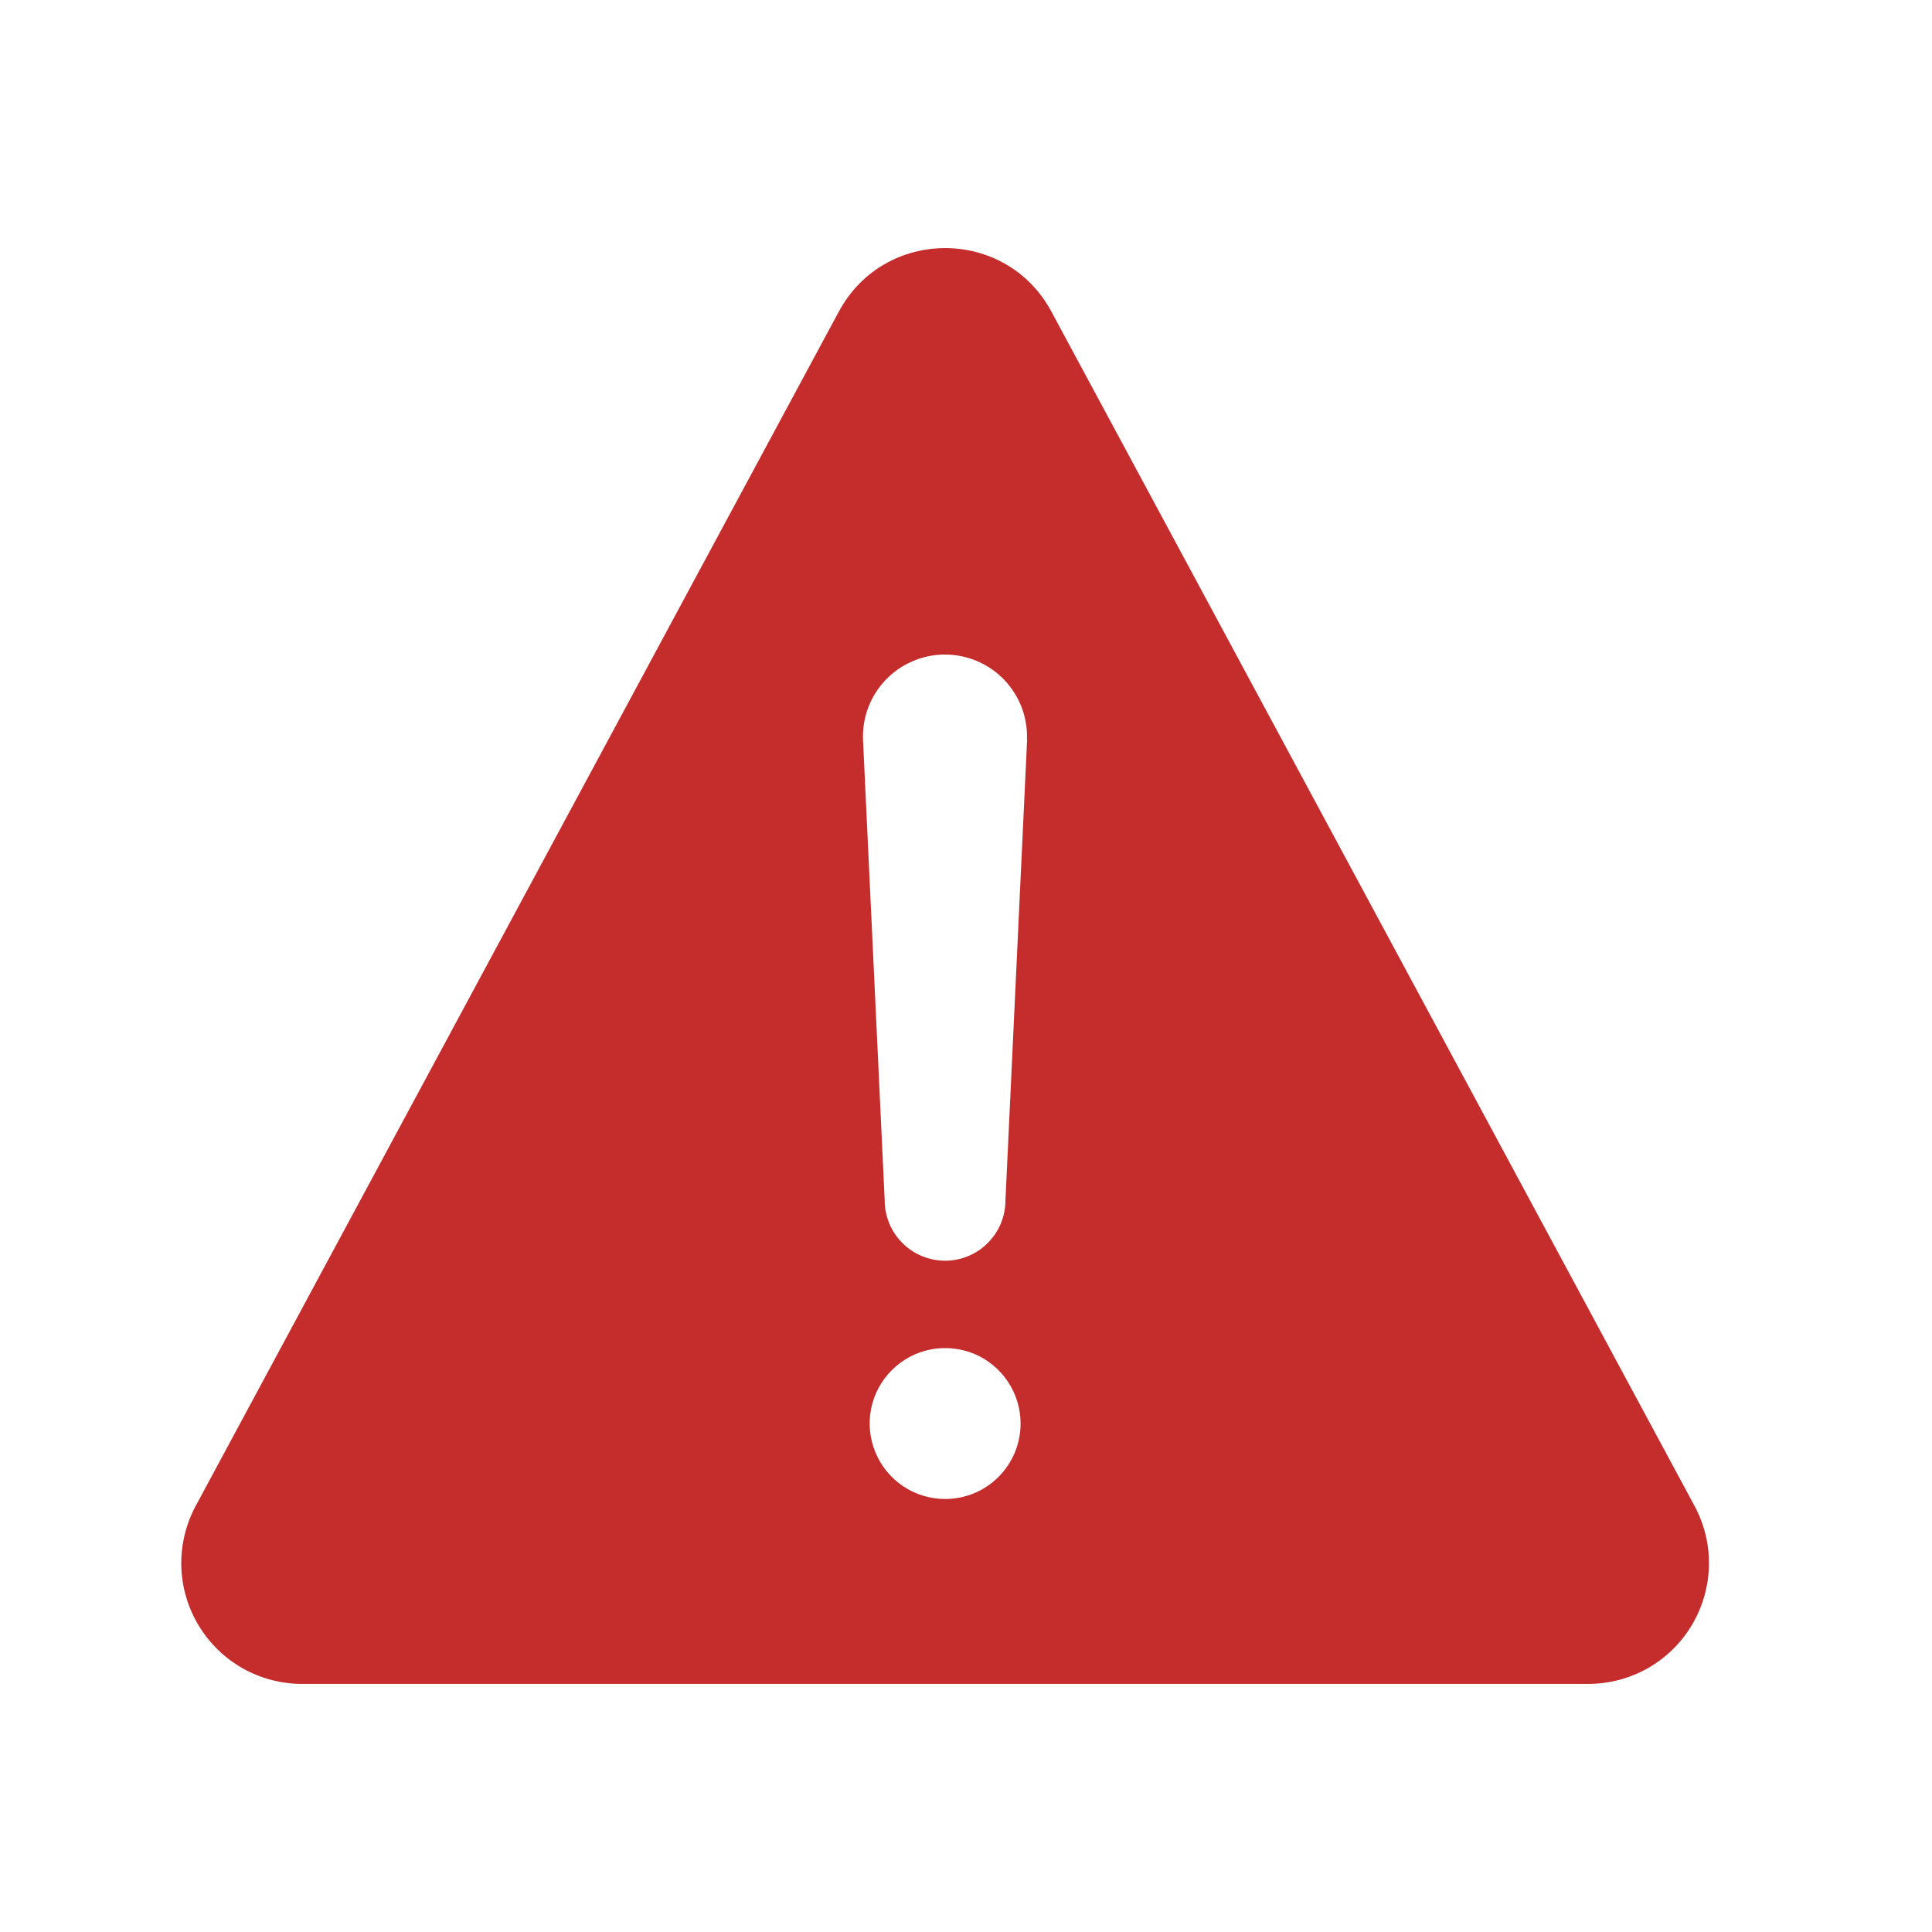
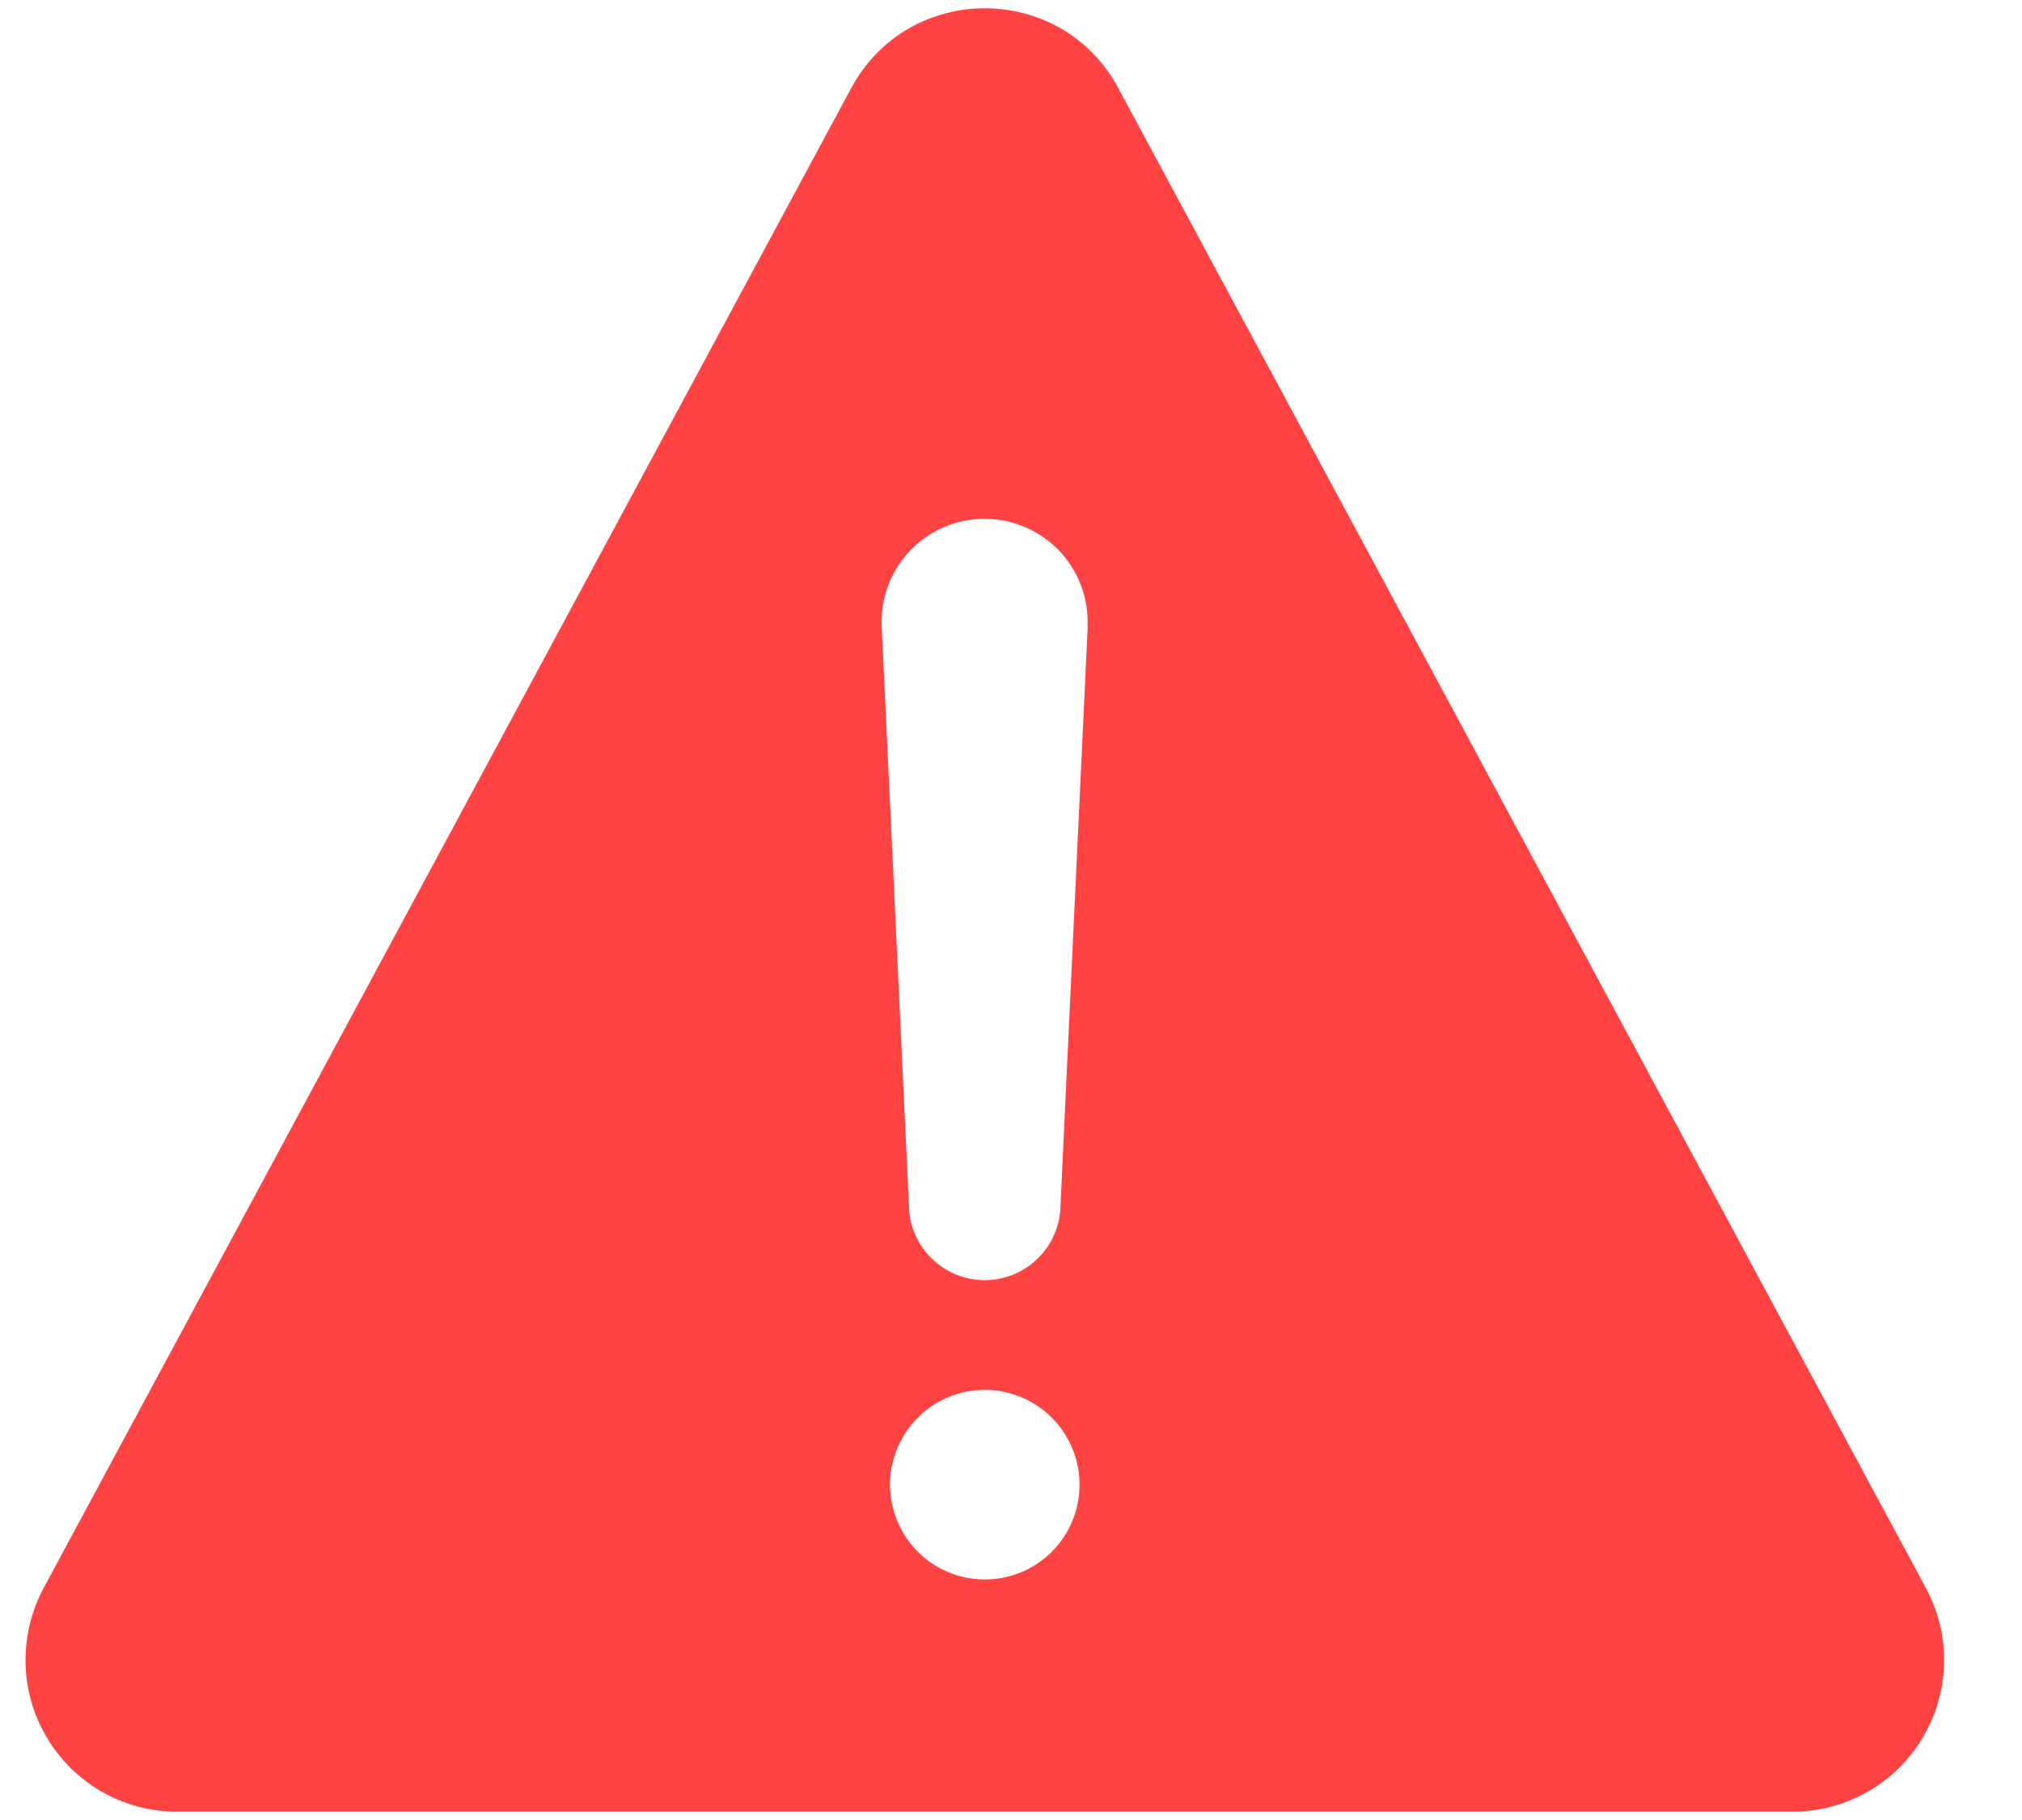
- <svg xmlns="http://www.w3.org/2000/svg" width="24" height="24" viewBox="0 0 24 24" fill="none">
-   <path d="M21.05 18.707L13.061 3.871C12.495 2.819 10.987 2.819 10.42 3.871L2.431 18.707C2.308 18.935 2.247 19.192 2.252 19.451C2.258 19.71 2.331 19.963 2.464 20.186C2.597 20.409 2.785 20.593 3.01 20.722C3.236 20.85 3.491 20.918 3.75 20.918H19.729C19.989 20.918 20.244 20.851 20.47 20.723C20.695 20.595 20.884 20.41 21.017 20.187C21.15 19.964 21.223 19.711 21.229 19.451C21.235 19.192 21.173 18.935 21.05 18.707ZM11.741 18.621C11.555 18.621 11.374 18.566 11.22 18.463C11.066 18.36 10.946 18.214 10.875 18.042C10.804 17.871 10.785 17.683 10.821 17.501C10.857 17.319 10.947 17.152 11.078 17.021C11.209 16.89 11.376 16.8 11.558 16.764C11.74 16.728 11.928 16.747 12.1 16.817C12.271 16.888 12.417 17.009 12.52 17.163C12.623 17.317 12.678 17.498 12.678 17.684C12.678 17.807 12.654 17.929 12.607 18.042C12.56 18.156 12.491 18.259 12.404 18.346C12.317 18.434 12.213 18.503 12.1 18.55C11.986 18.597 11.864 18.621 11.741 18.621ZM12.759 9.192L12.49 14.911C12.49 15.11 12.411 15.301 12.27 15.441C12.13 15.582 11.939 15.661 11.74 15.661C11.541 15.661 11.35 15.582 11.21 15.441C11.069 15.301 10.99 15.11 10.99 14.911L10.721 9.195C10.715 9.058 10.736 8.922 10.784 8.793C10.832 8.665 10.905 8.548 10.999 8.449C11.093 8.35 11.206 8.27 11.332 8.216C11.457 8.161 11.592 8.132 11.729 8.131H11.738C11.876 8.131 12.012 8.159 12.139 8.213C12.266 8.267 12.38 8.346 12.475 8.445C12.57 8.545 12.644 8.662 12.693 8.791C12.741 8.92 12.763 9.057 12.757 9.195L12.759 9.192Z" fill="#C52D2D" />
+ <svg xmlns="http://www.w3.org/2000/svg" width="20" height="18" viewBox="0 0 20 18" fill="none">
+   <path d="M19.05 15.707L11.061 0.871C10.495 -0.181 8.987 -0.181 8.42 0.871L0.431 15.707C0.309 15.935 0.247 16.192 0.253 16.451C0.258 16.71 0.331 16.963 0.464 17.186C0.597 17.409 0.785 17.593 1.01 17.722C1.236 17.85 1.491 17.918 1.75 17.918H17.729C17.989 17.918 18.244 17.851 18.47 17.723C18.695 17.595 18.884 17.41 19.017 17.187C19.15 16.964 19.223 16.711 19.229 16.451C19.235 16.192 19.173 15.935 19.05 15.707ZM9.741 15.621C9.555 15.621 9.374 15.566 9.22 15.463C9.066 15.36 8.946 15.214 8.875 15.042C8.804 14.871 8.785 14.683 8.821 14.501C8.858 14.319 8.947 14.152 9.078 14.021C9.209 13.89 9.376 13.8 9.558 13.764C9.74 13.728 9.928 13.746 10.1 13.818C10.271 13.888 10.417 14.009 10.52 14.163C10.623 14.317 10.678 14.498 10.678 14.684C10.678 14.807 10.654 14.929 10.607 15.042C10.56 15.156 10.491 15.259 10.404 15.347C10.317 15.434 10.213 15.503 10.1 15.55C9.986 15.597 9.864 15.621 9.741 15.621ZM10.759 6.192L10.49 11.911C10.49 12.11 10.411 12.301 10.27 12.441C10.13 12.582 9.939 12.661 9.74 12.661C9.541 12.661 9.35 12.582 9.21 12.441C9.069 12.301 8.99 12.11 8.99 11.911L8.721 6.195C8.715 6.058 8.736 5.922 8.784 5.793C8.832 5.665 8.905 5.548 8.999 5.449C9.093 5.35 9.206 5.27 9.332 5.216C9.457 5.161 9.592 5.132 9.729 5.131H9.738C9.876 5.131 10.012 5.159 10.139 5.213C10.266 5.267 10.38 5.346 10.475 5.445C10.57 5.545 10.644 5.662 10.693 5.791C10.741 5.92 10.763 6.057 10.757 6.195L10.759 6.192Z" fill="#FF4242" />
</svg>
